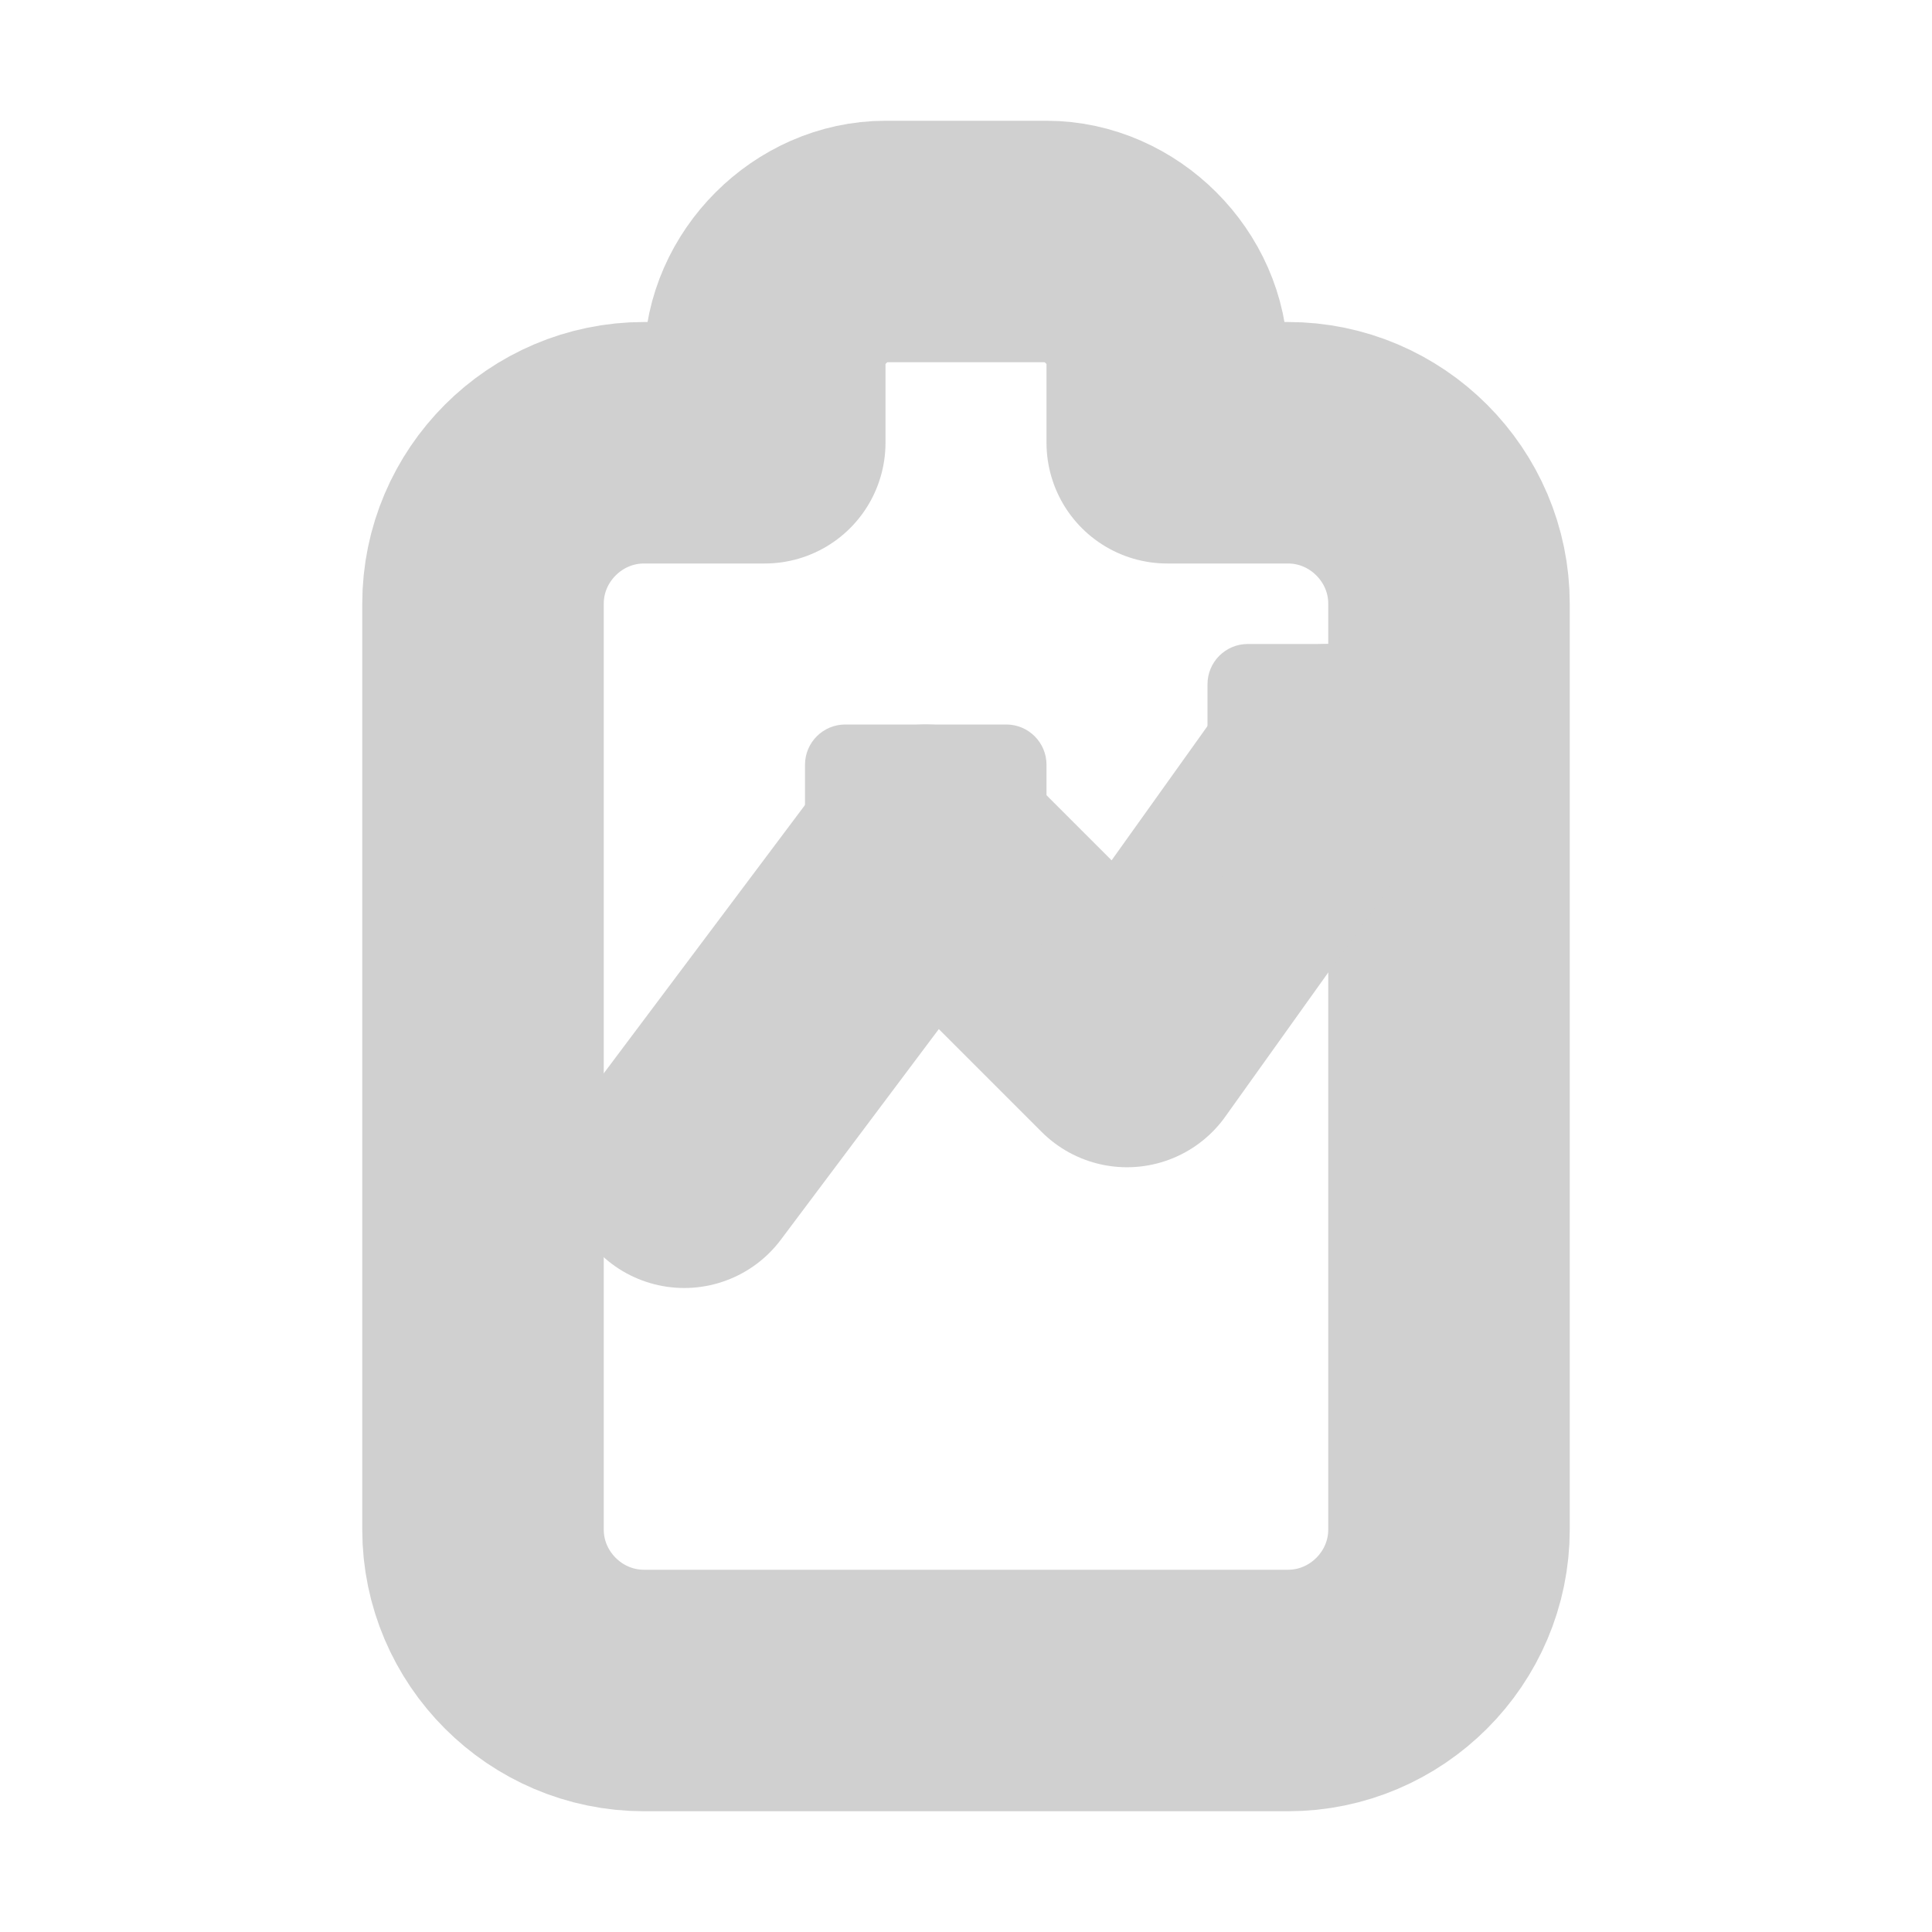
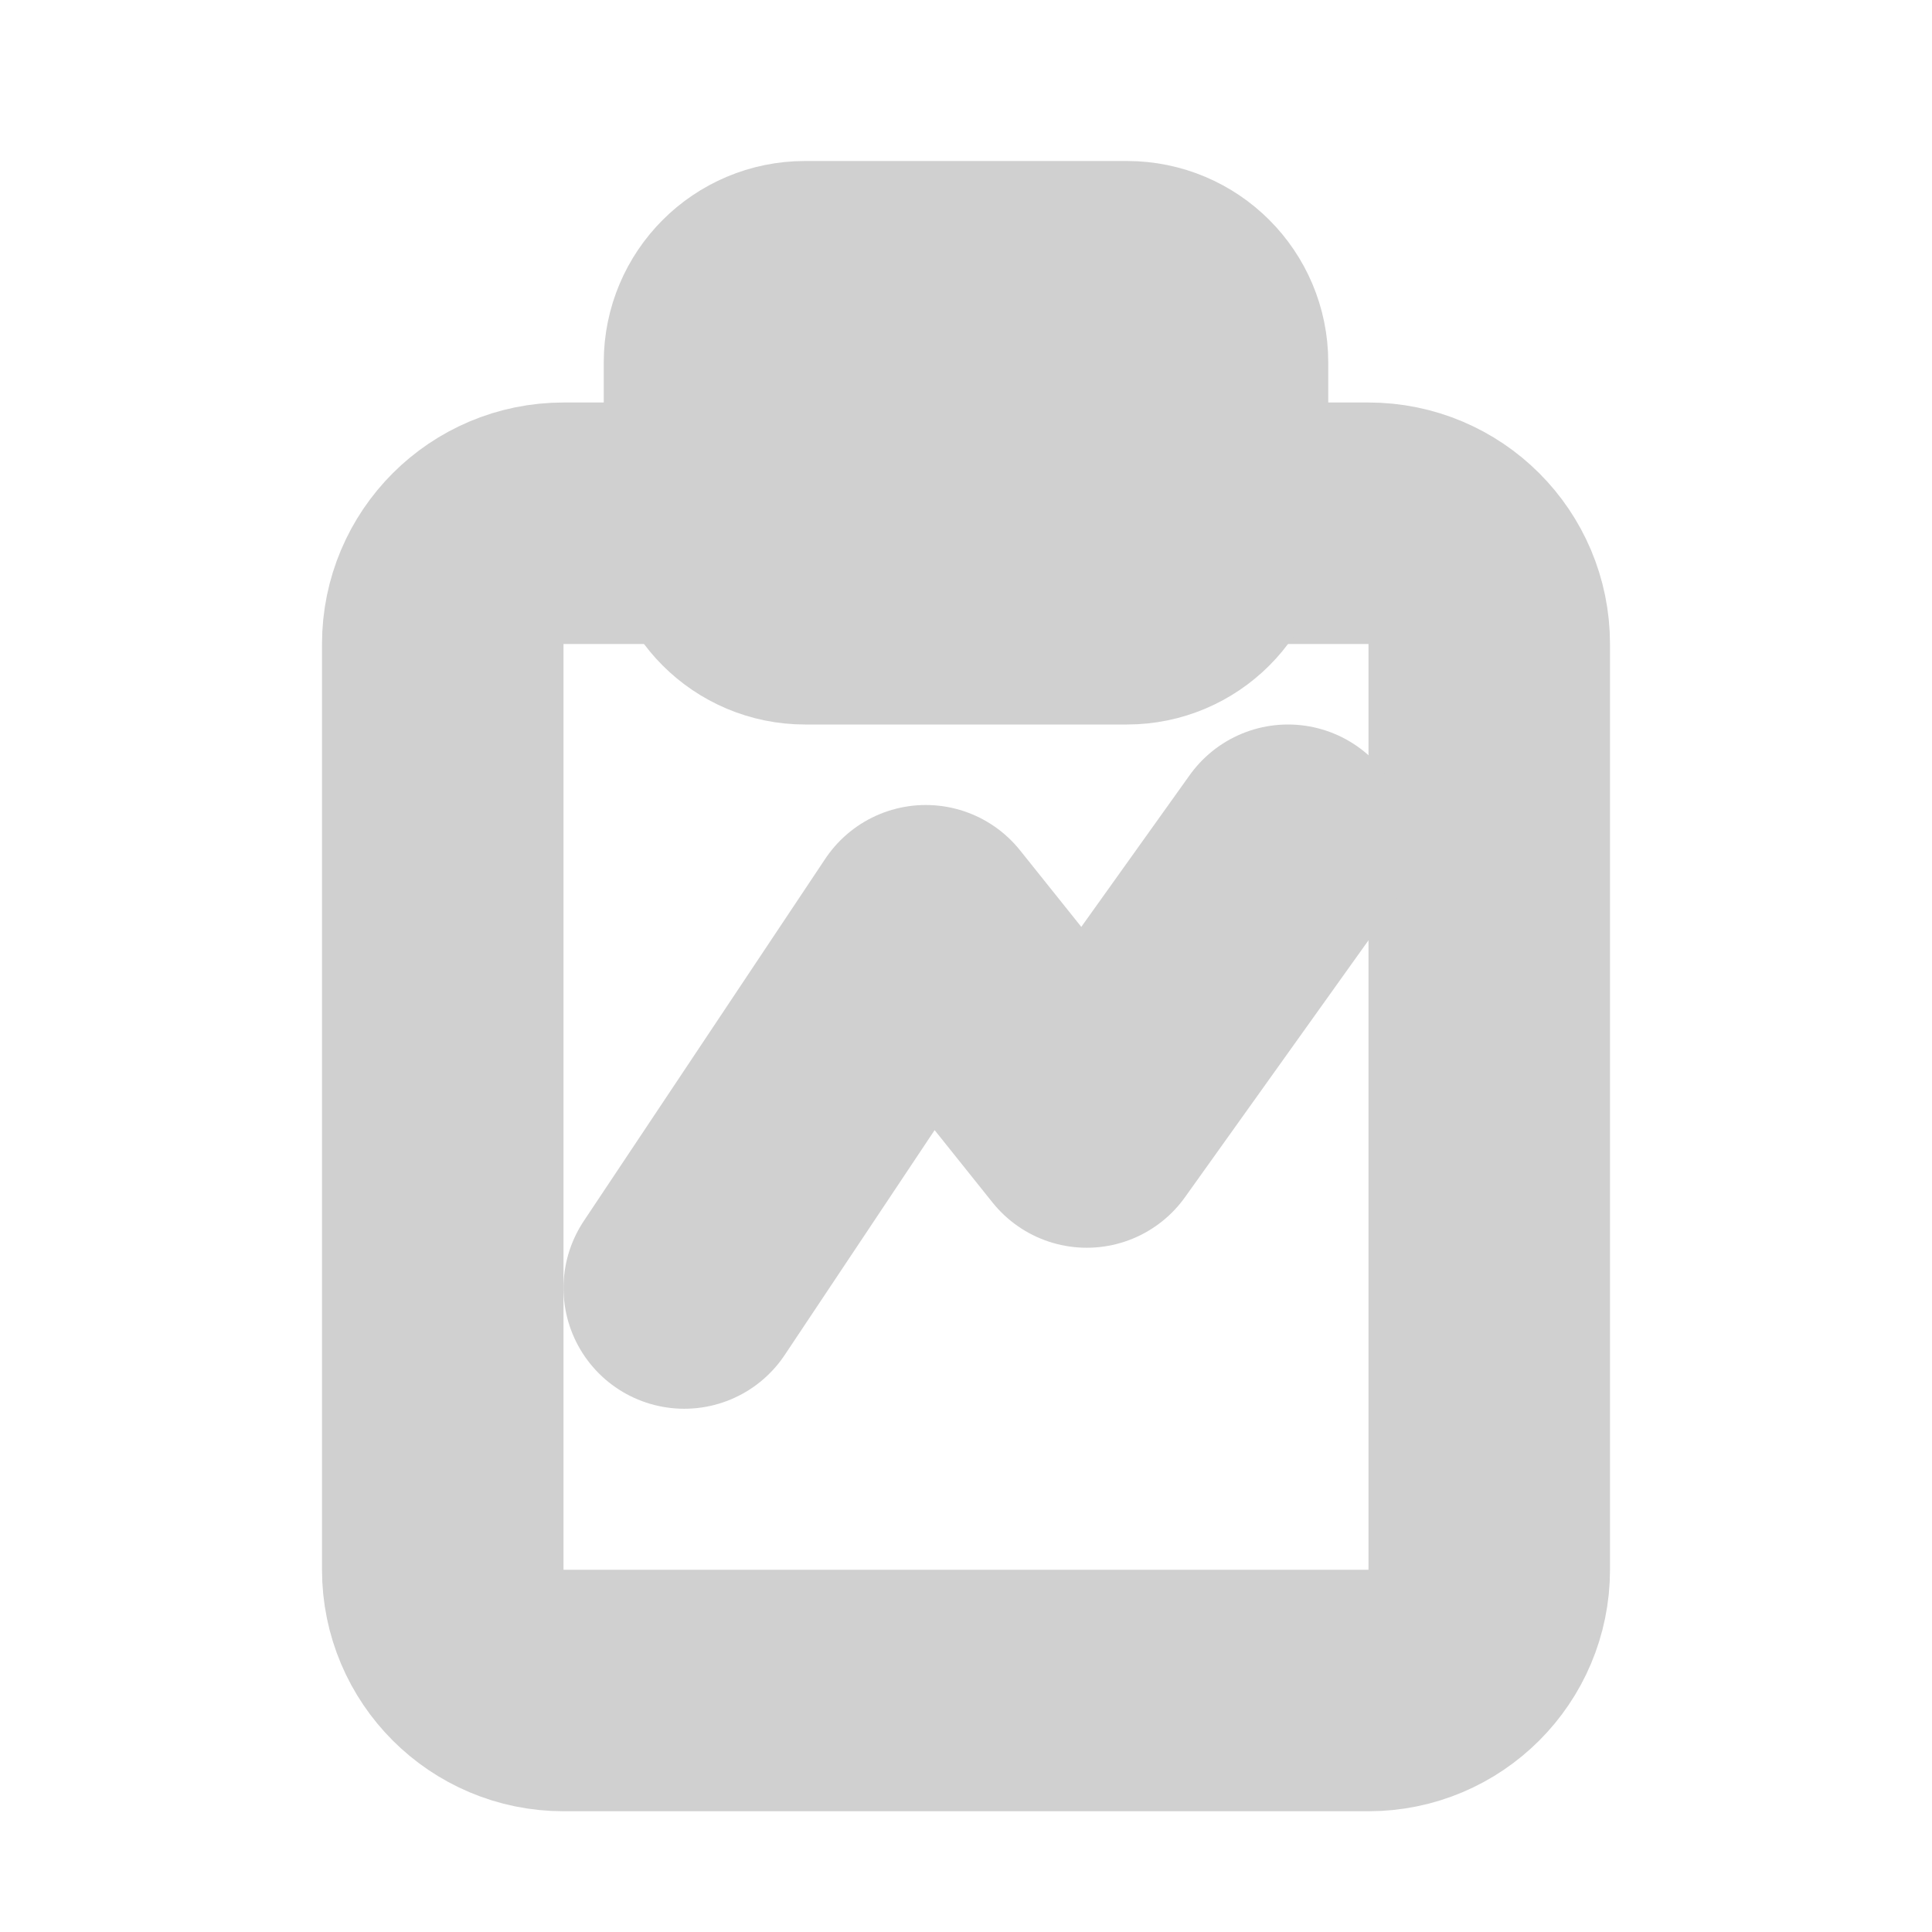
<svg xmlns="http://www.w3.org/2000/svg" width="24" height="24" viewBox="0 0 24 24" fill="none" aria-hidden="true">
-   <path d="M8 5.5 H9.5 V4.5 C9.5 3.7 10.2 3 11 3 H13 C13.8 3 14.5 3.7 14.5 4.5 V5.5 H16 C17.1 5.5 18 6.4 18 7.5 V19 C18 20.1 17.1 21 16 21 H8 C6.9 21 6 20.1 6 19 V7.5 C6 6.4 6.9 5.5 8 5.5 Z" stroke="#D0D0D0" stroke-width="3" stroke-linecap="round" stroke-linejoin="round" fill="none" />
-   <path d="M8.5 14.5 L11.5 10.5 L14 13 L16.5 9.5" stroke="#D0D0D0" stroke-width="3" stroke-linecap="round" stroke-linejoin="round" fill="none" />
-   <rect x="10" y="9" width="3" height="3" rx="0.5" fill="#D0D0D0" />
-   <rect x="15" y="8" width="3" height="3" rx="0.5" fill="#D0D0D0" />
+   <rect x="5.5" y="6.5" width="13" height="14.5" rx="1.5" stroke="#D0D0D0" stroke-width="3" stroke-linecap="round" stroke-linejoin="round" fill="none" />
+   <rect x="9" y="3.5" width="6" height="4" rx="1" stroke="#D0D0D0" stroke-width="3" stroke-linecap="round" stroke-linejoin="round" fill="#D0D0D0" />
+   <path d="M8.5 16 L11.5 11.5 L13.5 14 L16 10.5" stroke="#D0D0D0" stroke-width="3" stroke-linecap="round" stroke-linejoin="round" fill="none" />
</svg>
